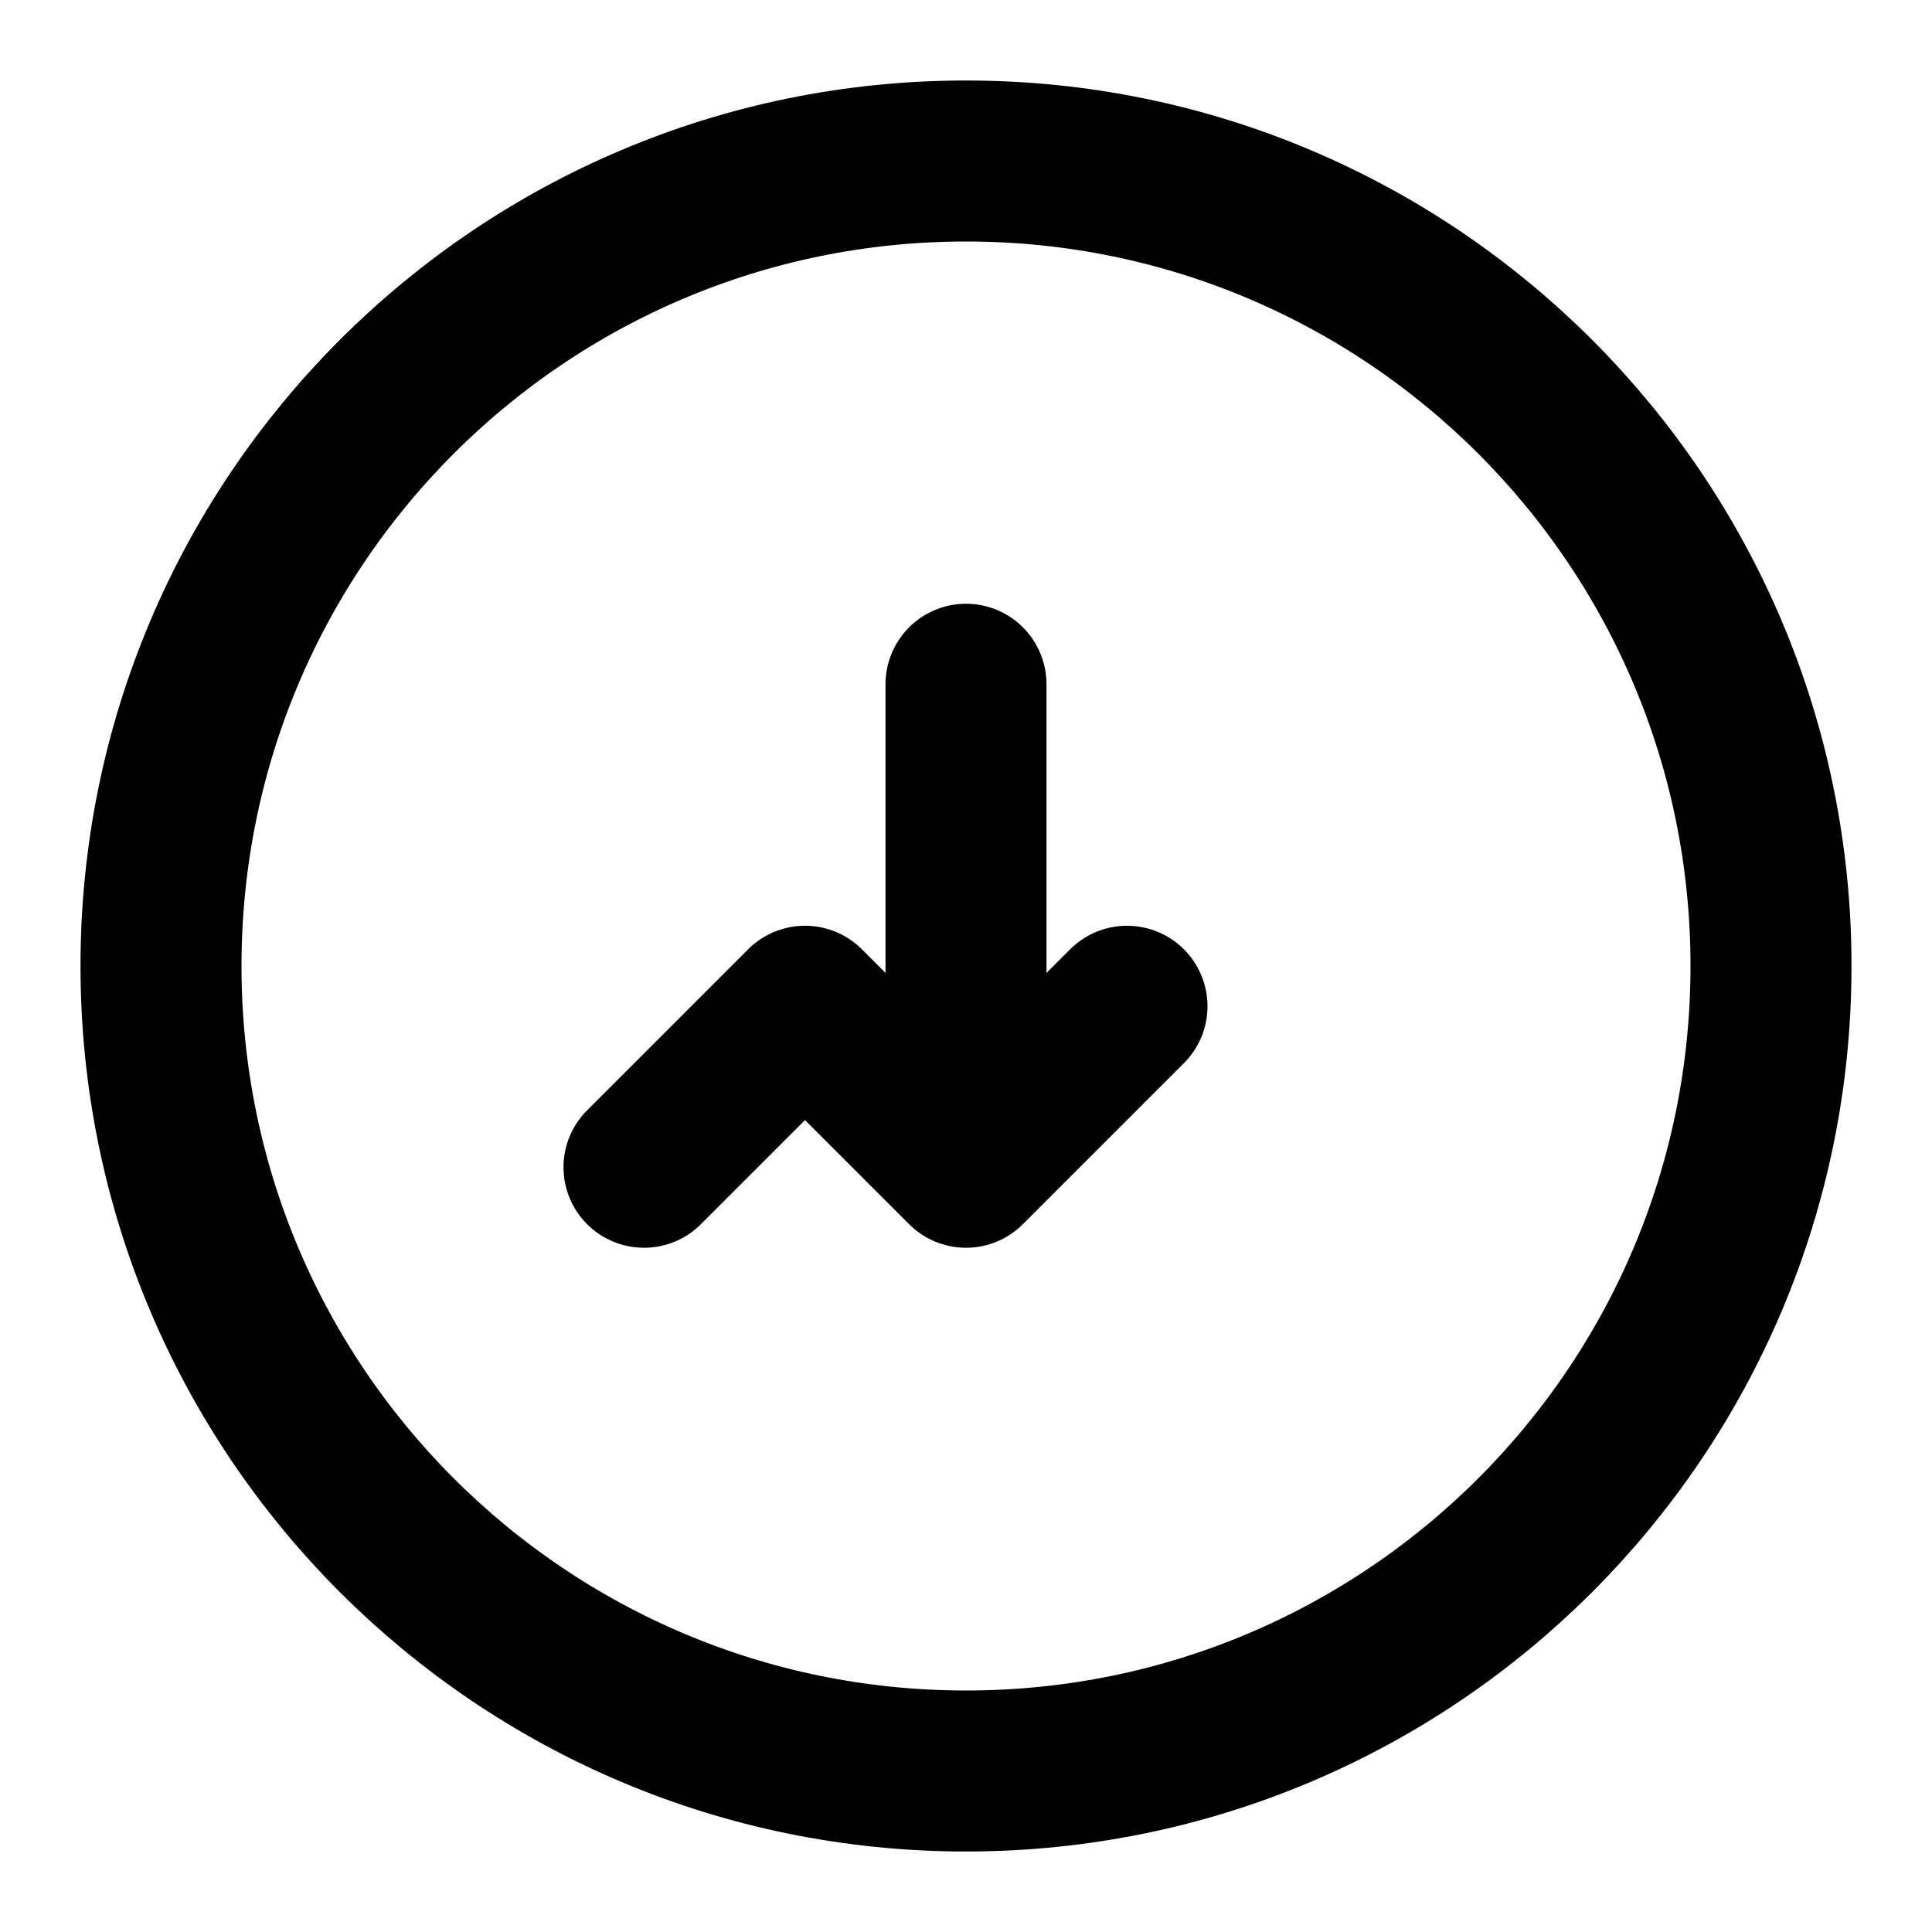
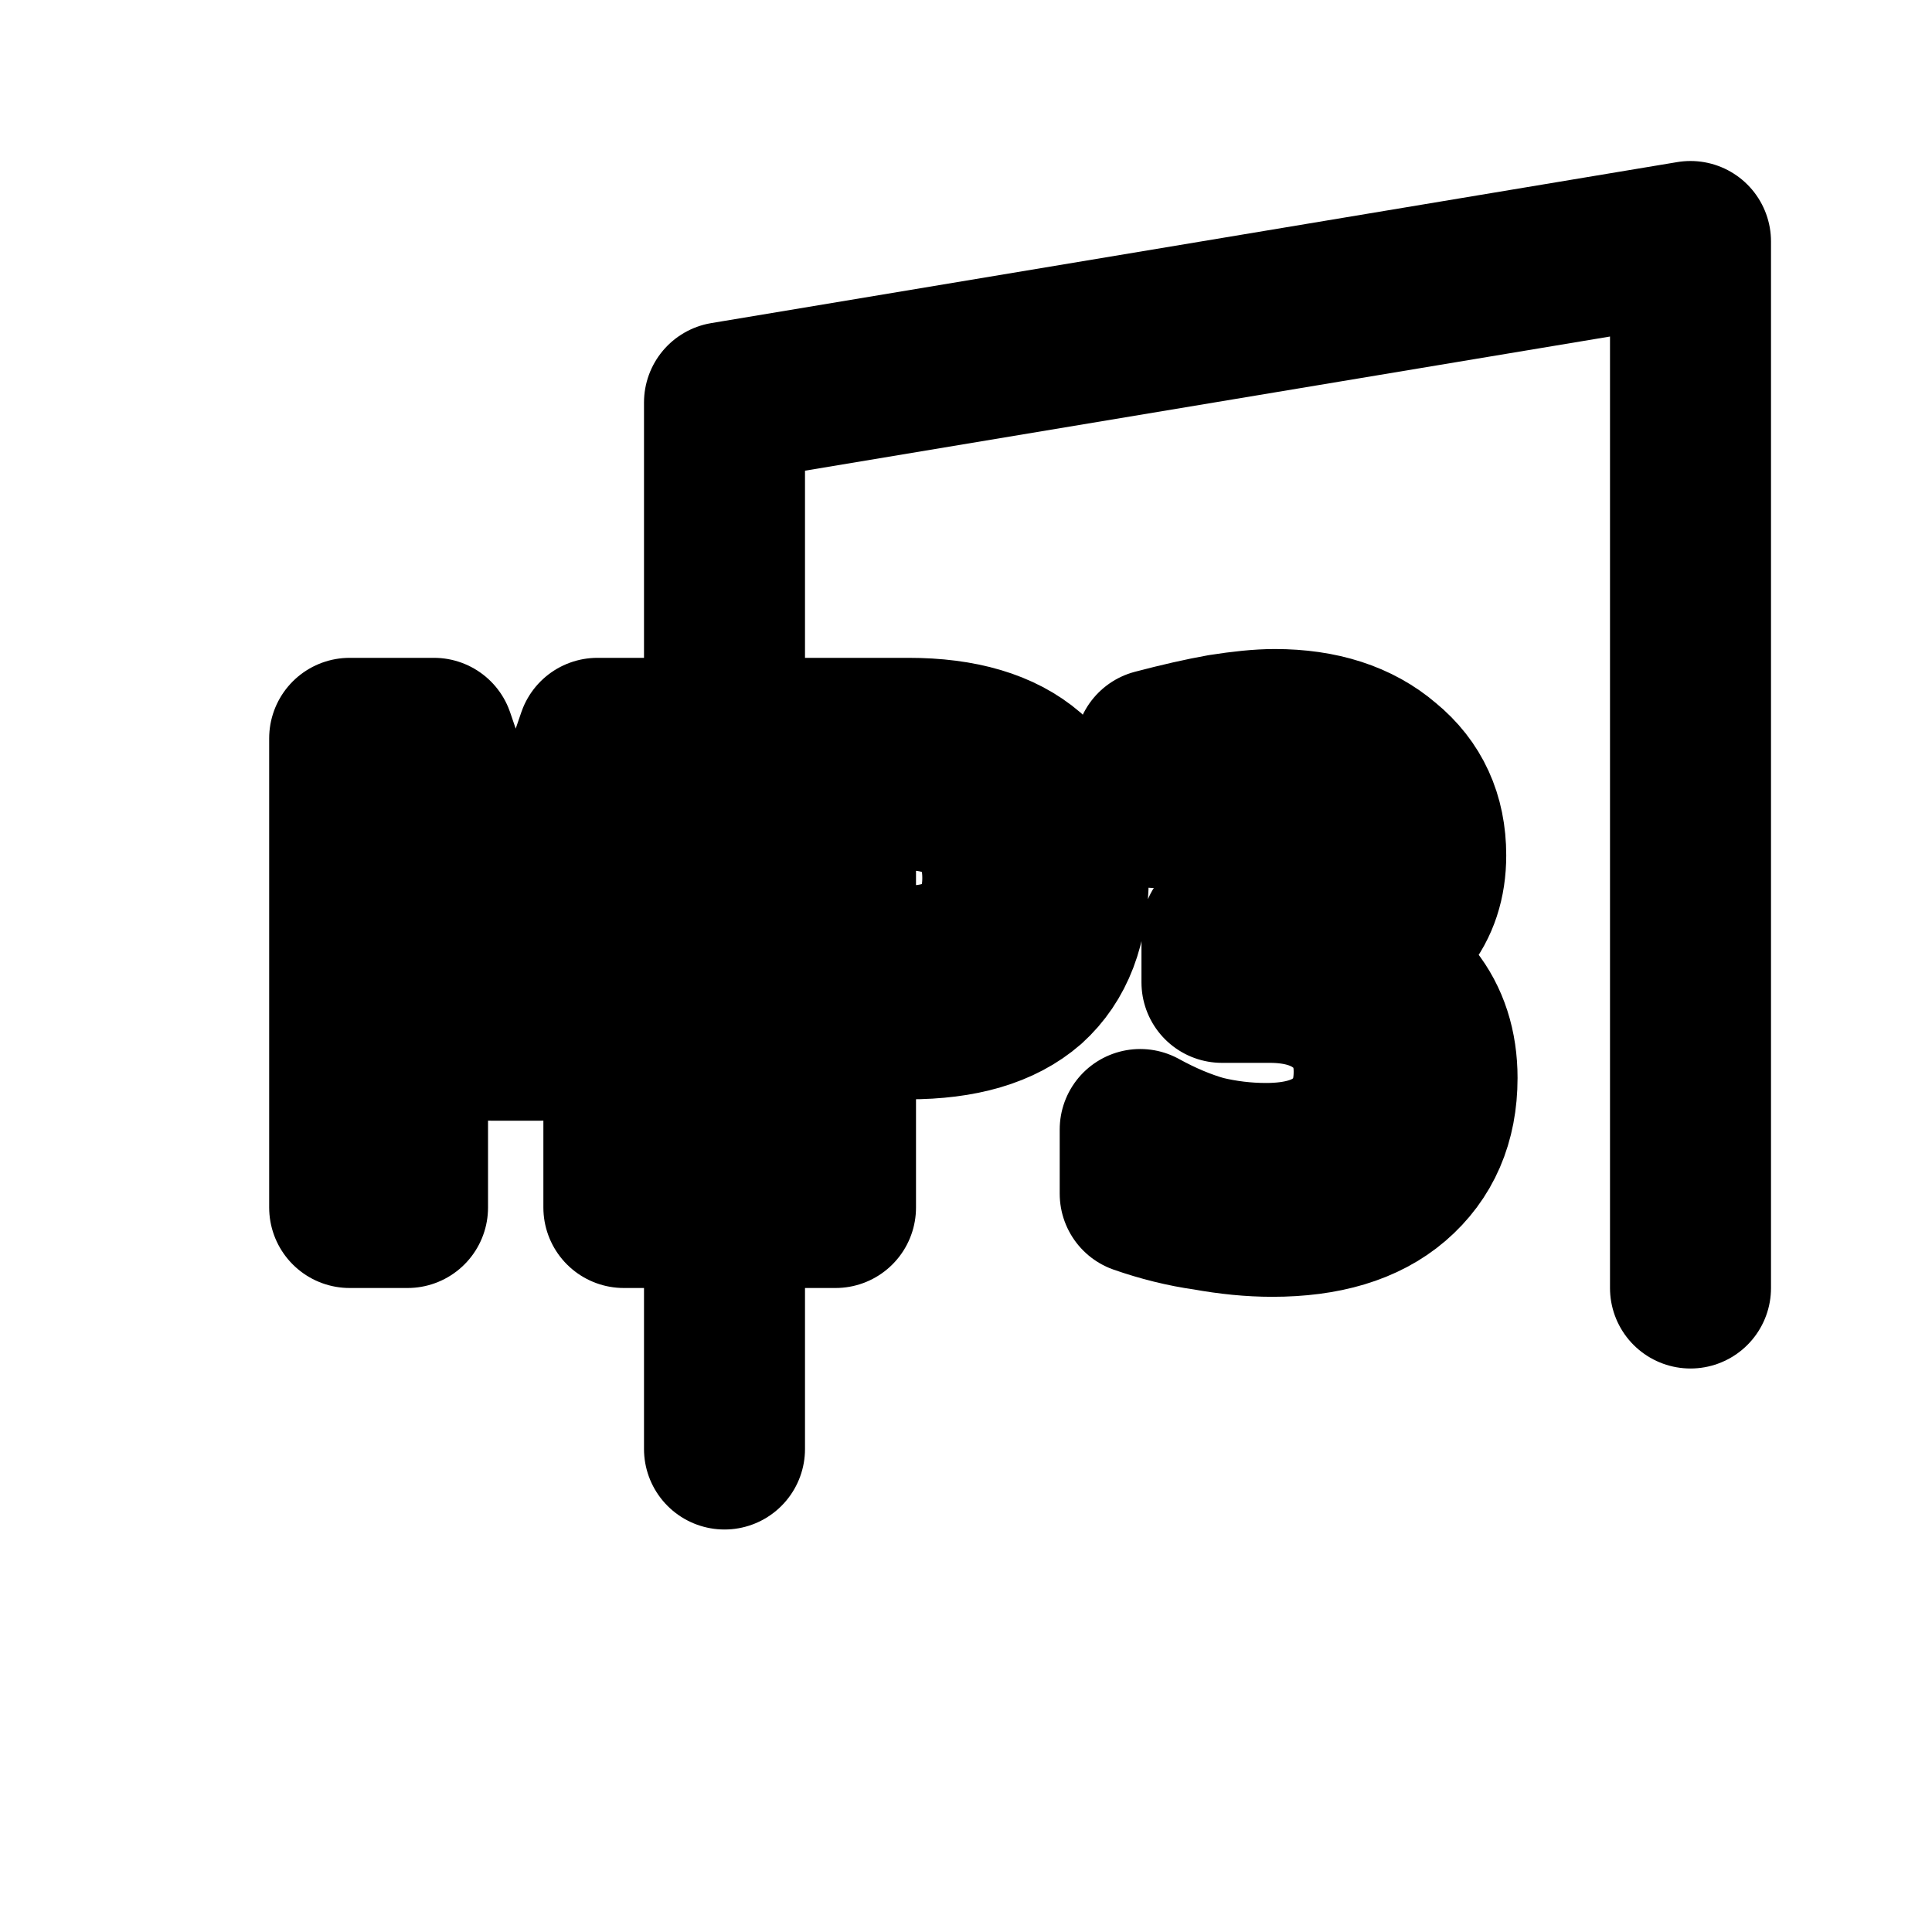
- <svg xmlns="http://www.w3.org/2000/svg" viewBox="0 0 24 24" fill="none" stroke="currentColor" stroke-width="2" stroke-linecap="round" stroke-linejoin="round" class="text-purple-500">
-   <circle cx="12" cy="12" r="10" />
-   <path d="M8 14.5l2-2 2 2 2-2" />
-   <path d="M12 12.5v-4" />
+ <svg xmlns="http://www.w3.org/2000/svg" viewBox="0 0 24 24" fill="none" stroke="currentColor" stroke-width="2" stroke-linecap="round" stroke-linejoin="round">
+   <path d="M9 18V5l12-2v13" />
+   <text x="4" y="15" font-family="monospace" font-size="8" fill="currentColor">MP3</text>
</svg>
